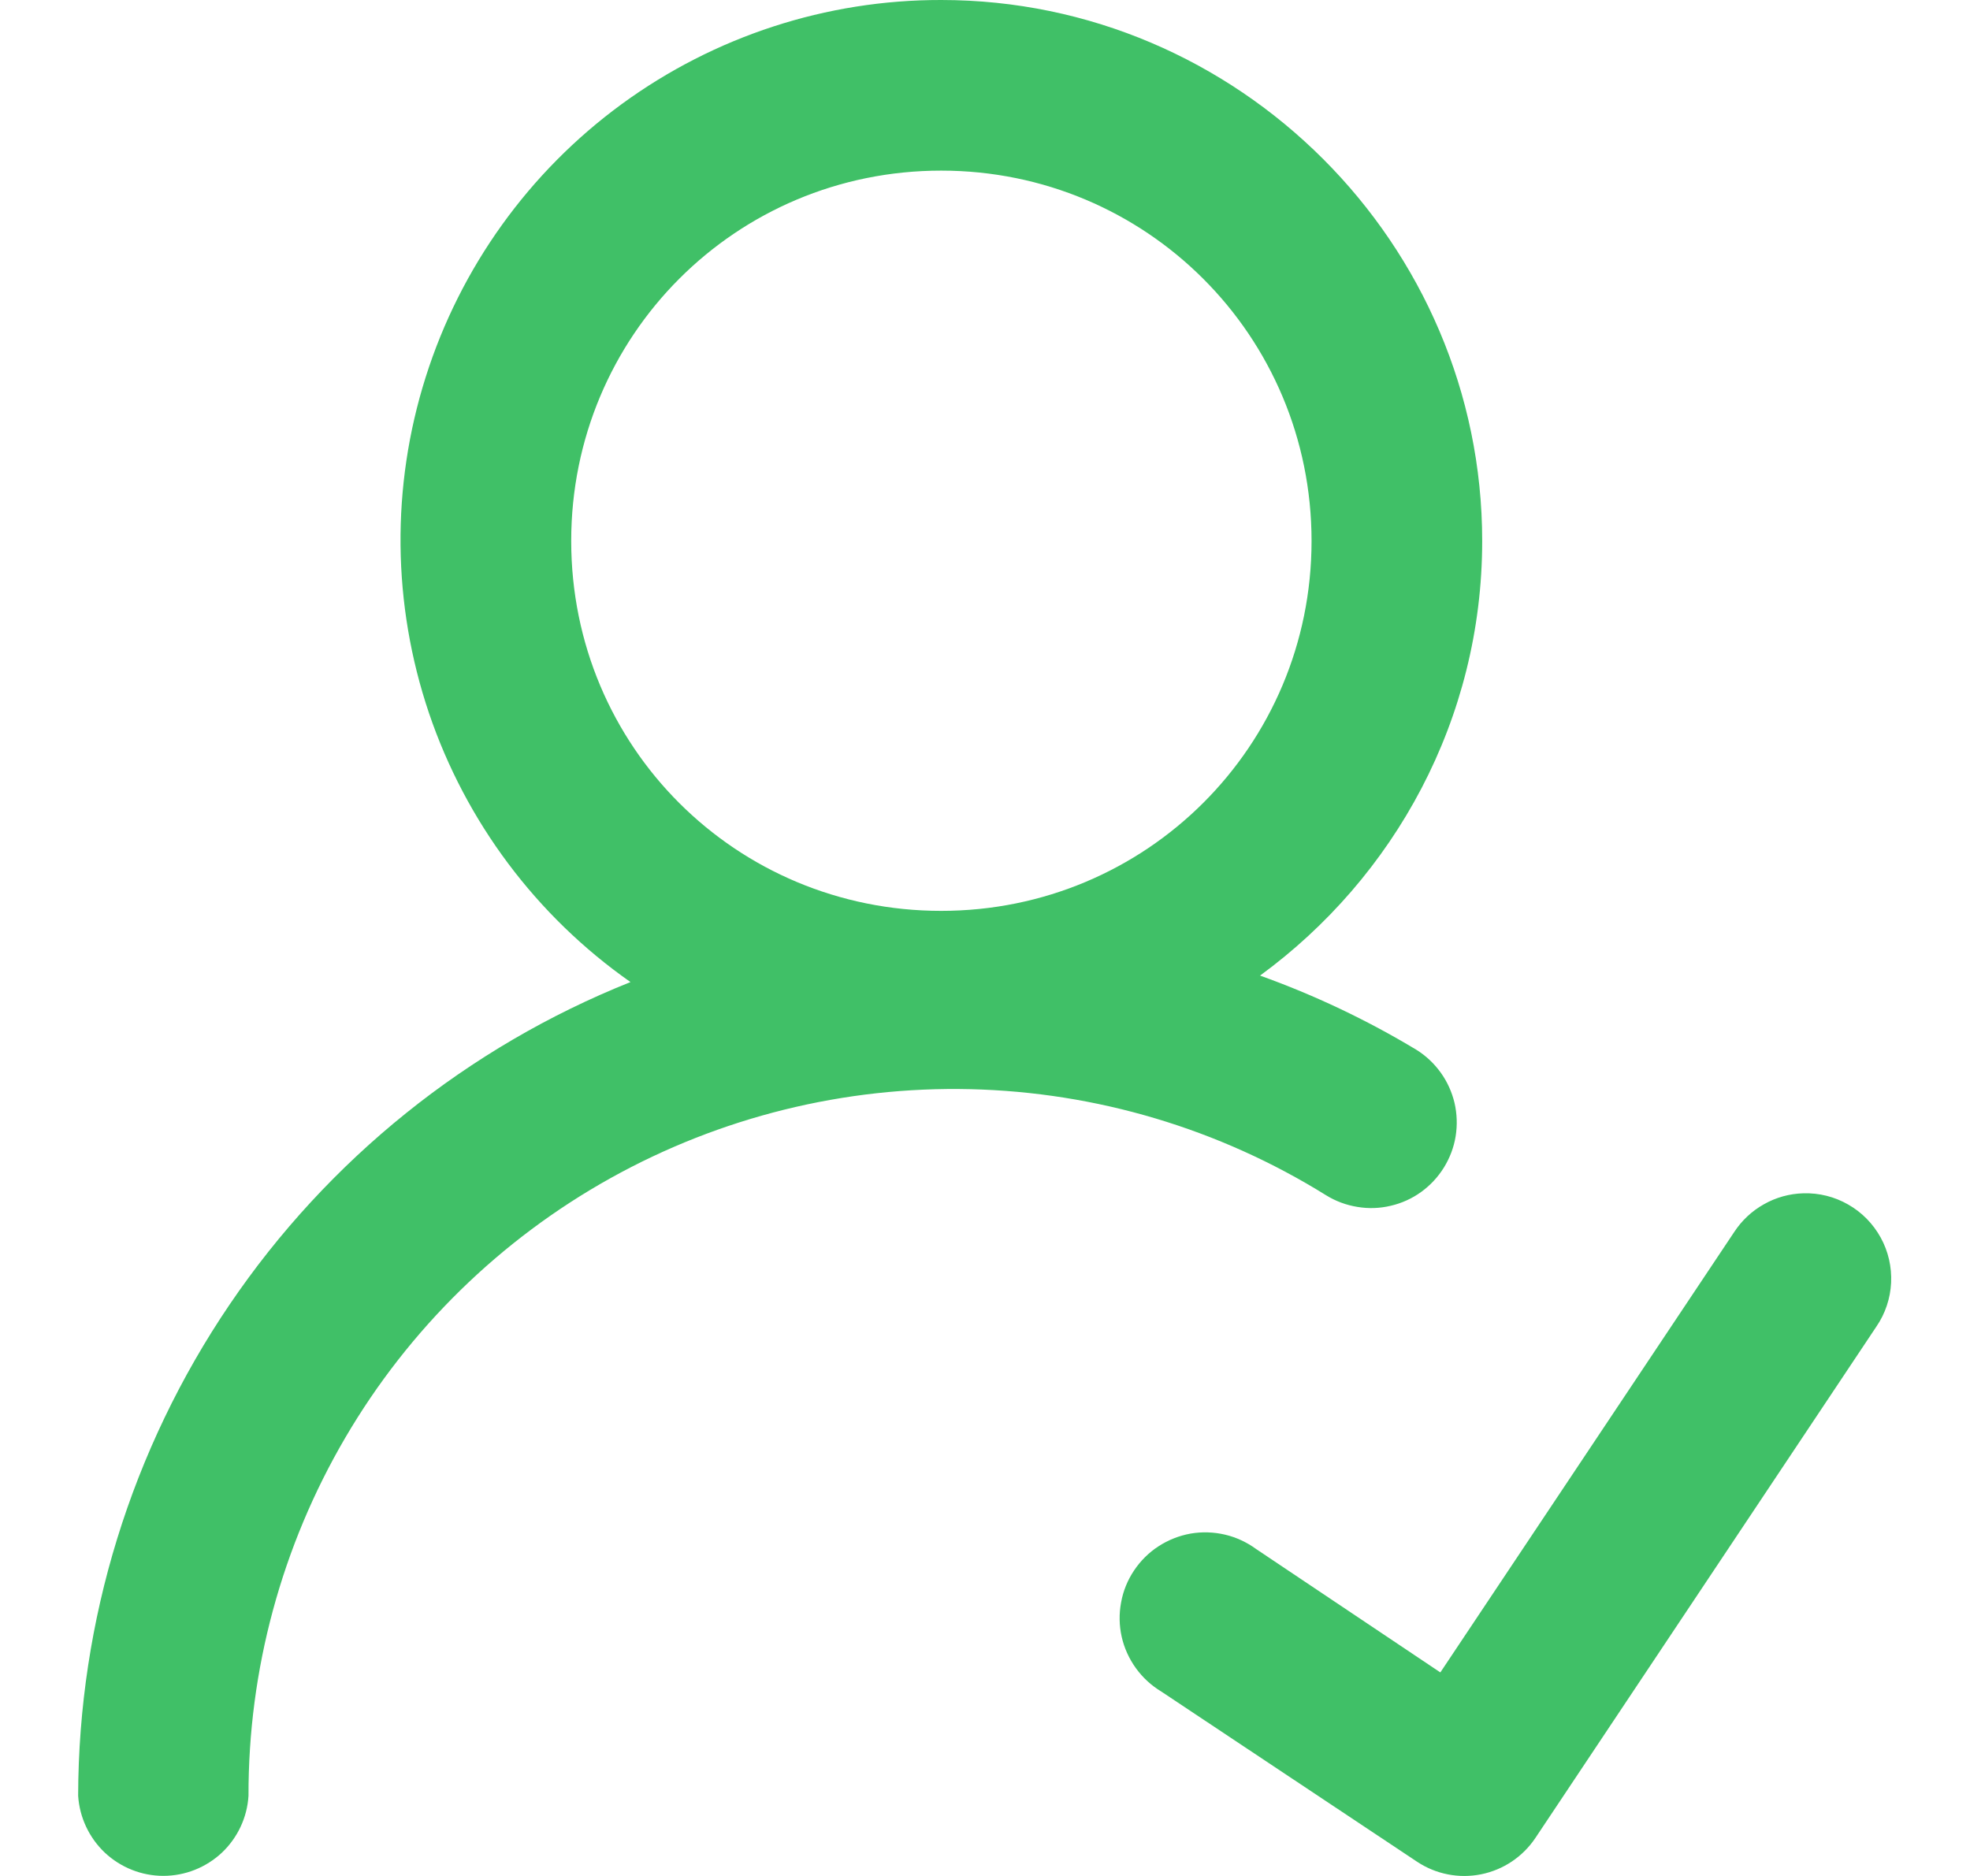
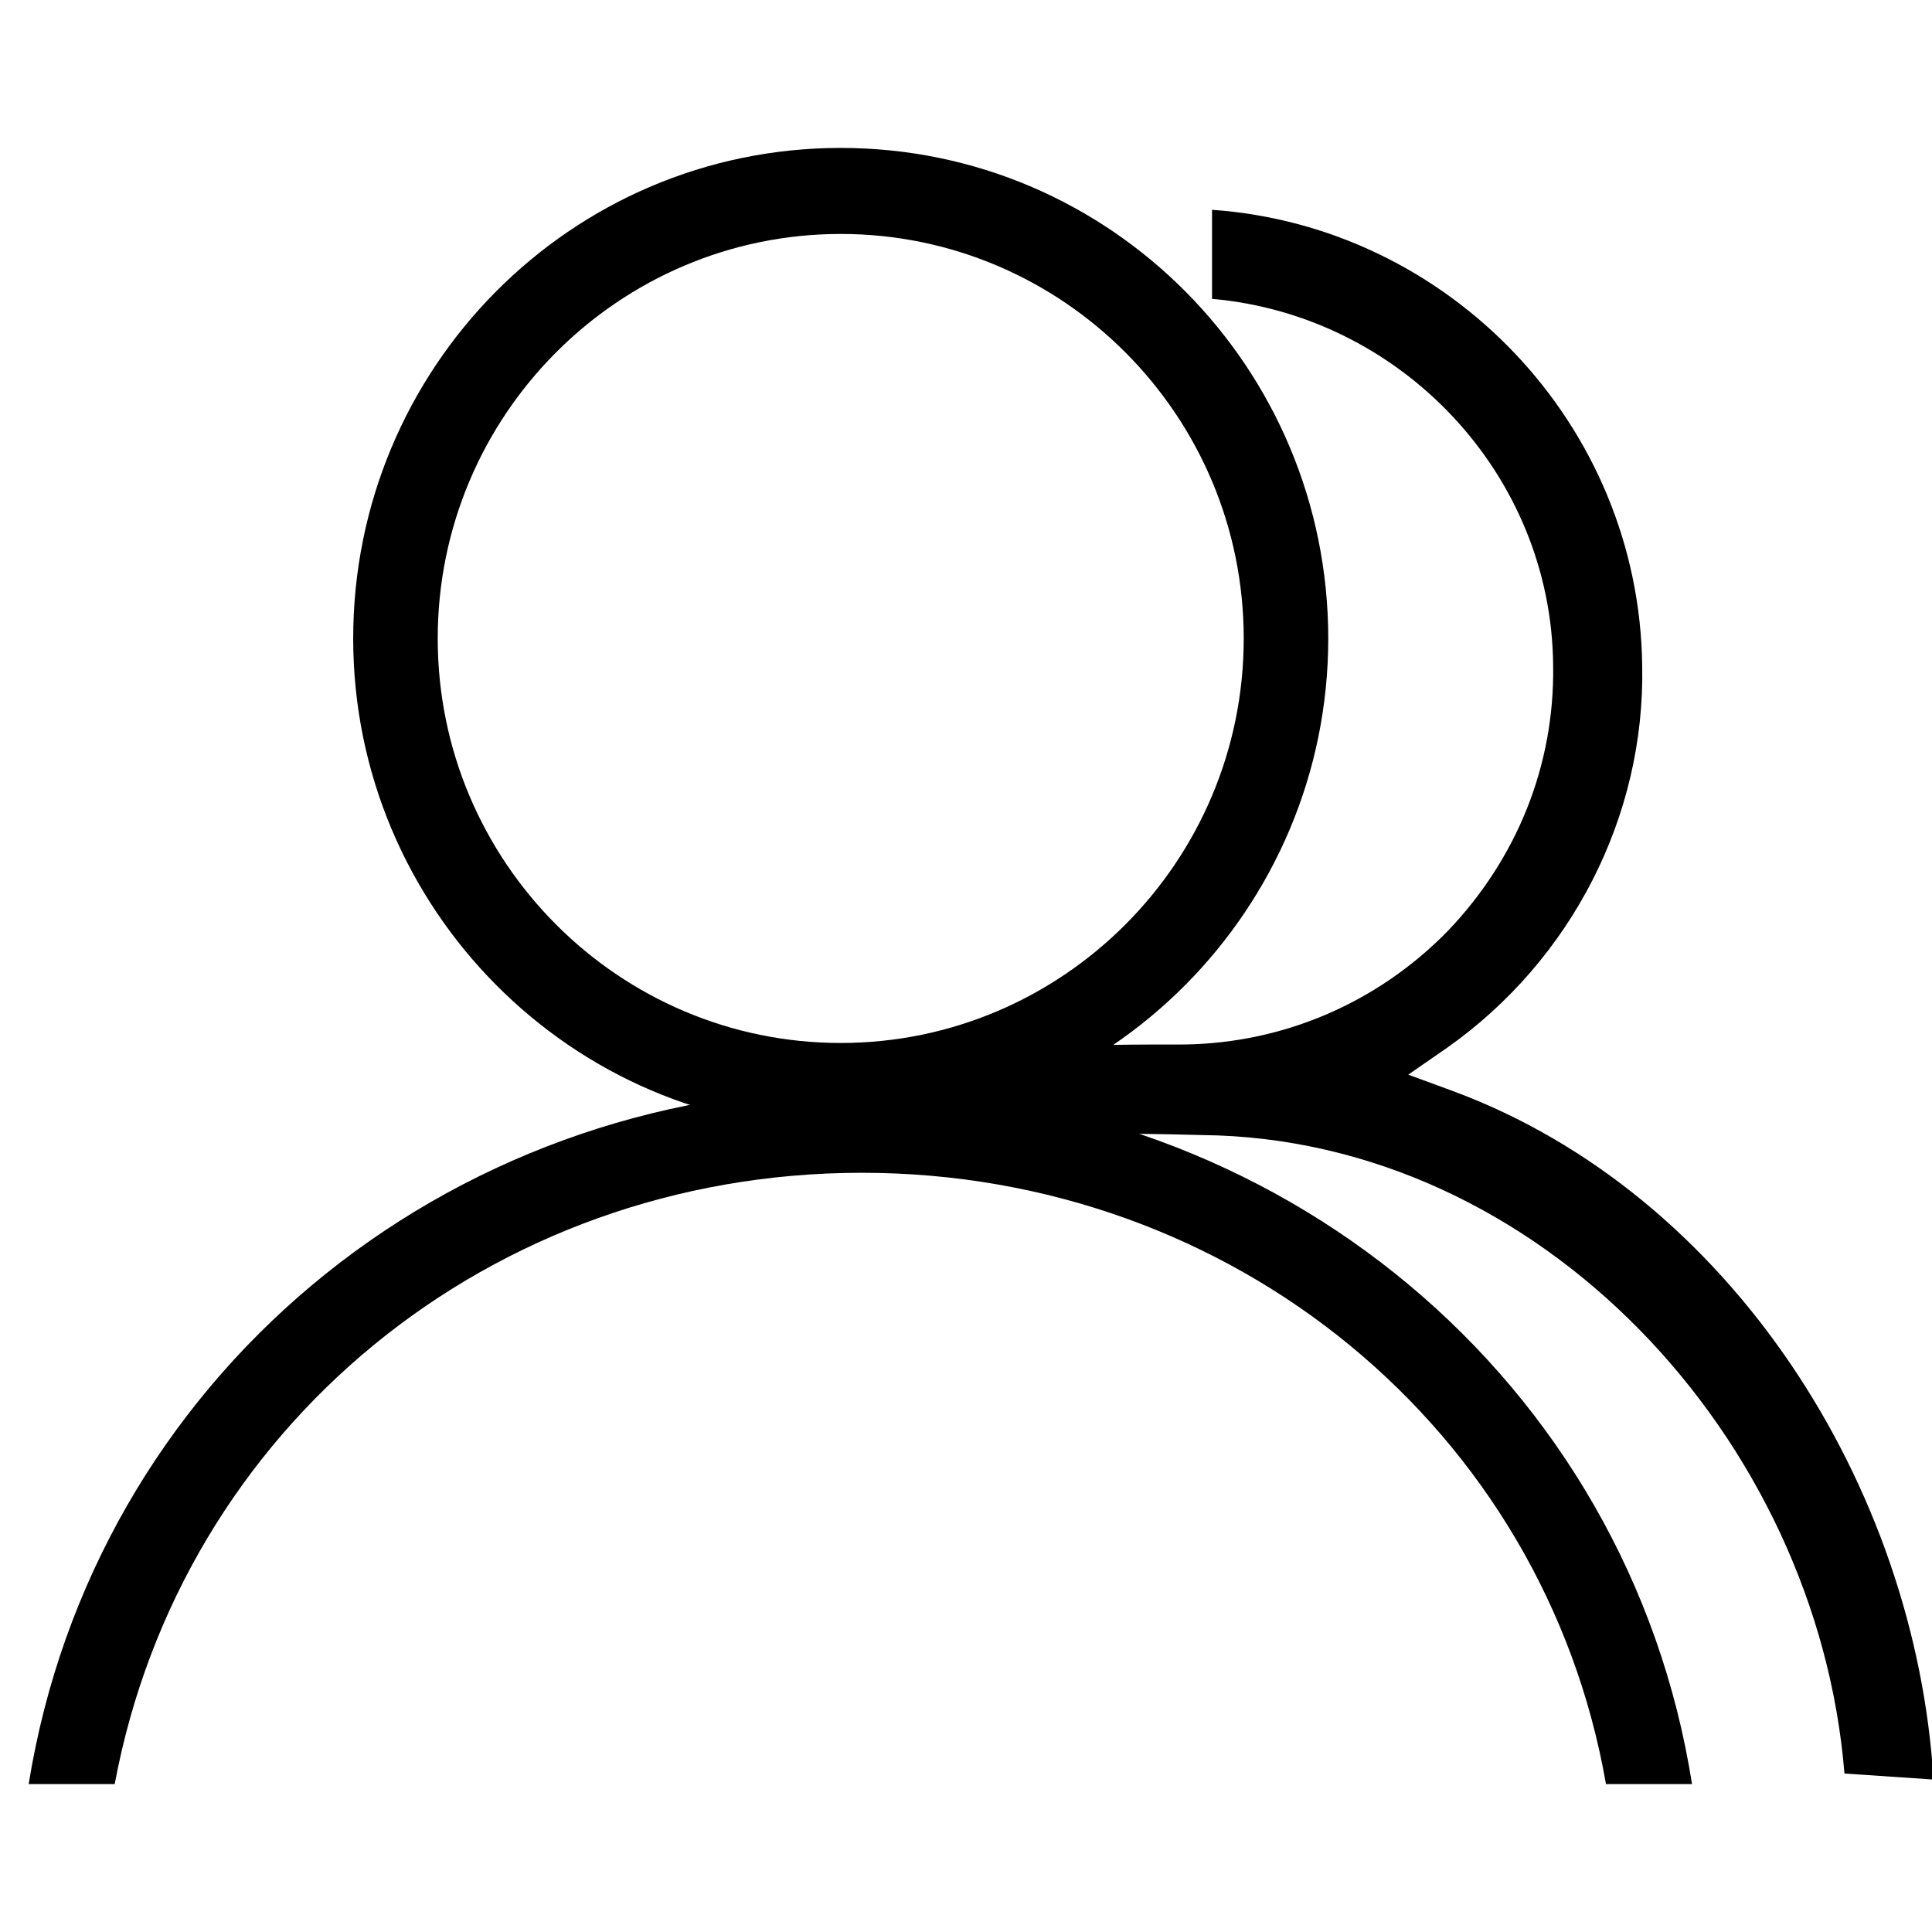
- <svg xmlns="http://www.w3.org/2000/svg" width="21" height="20" viewBox="0 0 21 20" fill="none">
-   <path d="M10.033 4.47178e-06C8.809 -0.002 7.616 0.387 6.627 1.11C5.639 1.833 4.907 2.853 4.538 4.02C4.168 5.188 4.181 6.443 4.573 7.603C4.966 8.762 5.718 9.767 6.721 10.47C4.986 11.163 3.498 12.36 2.449 13.906C1.4 15.452 0.837 17.276 0.833 19.145C0.848 19.376 0.95 19.593 1.118 19.752C1.287 19.91 1.51 19.999 1.741 19.999C1.973 19.999 2.196 19.91 2.365 19.752C2.533 19.593 2.635 19.376 2.649 19.145C2.646 17.803 3.003 16.485 3.681 15.327C4.359 14.169 5.335 13.214 6.507 12.561C7.679 11.908 9.005 11.58 10.346 11.612C11.688 11.644 12.996 12.034 14.136 12.743C14.238 12.806 14.351 12.848 14.469 12.867C14.587 12.887 14.708 12.883 14.825 12.855C14.942 12.828 15.052 12.778 15.149 12.708C15.246 12.638 15.329 12.549 15.392 12.447C15.455 12.345 15.498 12.232 15.517 12.114C15.536 11.996 15.532 11.875 15.505 11.758C15.477 11.641 15.427 11.531 15.357 11.434C15.287 11.337 15.199 11.254 15.097 11.191C14.569 10.873 14.012 10.609 13.432 10.401C14.863 9.354 15.8 7.669 15.8 5.767C15.8 2.599 13.202 4.47178e-06 10.033 4.47178e-06ZM10.033 1.819C12.22 1.819 13.981 3.58 13.981 5.767C13.981 7.954 12.22 9.711 10.033 9.711C7.847 9.711 6.089 7.961 6.089 5.767C6.089 3.58 7.843 1.819 10.033 1.819ZM19.223 12.722C19.076 12.726 18.931 12.766 18.803 12.839C18.674 12.911 18.565 13.014 18.485 13.137L15.354 17.83L13.391 16.515C13.291 16.442 13.178 16.389 13.058 16.361C12.938 16.333 12.813 16.329 12.691 16.35C12.569 16.372 12.453 16.418 12.35 16.485C12.246 16.552 12.158 16.64 12.089 16.743C12.02 16.846 11.973 16.961 11.951 17.083C11.928 17.204 11.93 17.329 11.957 17.45C11.984 17.57 12.036 17.684 12.108 17.784C12.18 17.884 12.272 17.969 12.378 18.033L15.107 19.849C15.308 19.982 15.553 20.03 15.79 19.982C16.026 19.934 16.233 19.795 16.367 19.595L20.002 14.143C20.097 14.005 20.151 13.842 20.159 13.675C20.167 13.508 20.129 13.341 20.048 13.194C19.967 13.047 19.848 12.925 19.702 12.842C19.556 12.758 19.391 12.717 19.223 12.722Z" fill="#40C067" />
+ <svg xmlns="http://www.w3.org/2000/svg" width="800px" height="800px" viewBox="0 0 1024 1024" fill="#000000" class="icon" version="1.1">
+   <path d="M962.4 1012.8s0 0.8 0 0h25.6-25.6zM704 338.4C704 195.2 588.8 78.4 445.6 78.4S187.2 195.2 187.2 338.4s116 260 258.4 260S704 481.6 704 338.4z m-472 0c0-118.4 96-214.4 213.6-214.4s213.6 96 213.6 214.4-96 214.4-213.6 214.4S232 456.8 232 338.4z" fill="" />
+   <path d="M456.8 621.6c196.8 0 361.6 136 394.4 324h45.6C863.2 732 677.6 576.8 456 576.8c-221.6 0-406.4 155.2-440.8 368.8h45.6C96 756.8 260 621.6 456.8 621.6z" fill="" />
+   <path d="M770.4 578.4l-24-8.8 20.8-14.4c65.6-46.4 104.8-122.4 103.2-202.4-1.6-128-102.4-232.8-228-241.6v47.2c100 8.8 180 92.8 180.8 194.4 0.8 52.8-19.2 102.4-56 140.8-36.8 37.6-86.4 59.2-139.2 60-24.8 0-50.4 0-75.2 1.6-15.2 1.6-41.6 0-54.4 9.6-1.6 0.8-3.2 0-4.8 0l-9.6 12c-0.8 1.6-2.4 3.2-4 4.8 0.8 1.6-0.8 16 0 17.6 12 4 71.2 0 156.8 2.4 179.2 1.6 326.4 160.8 340.8 338.4l47.2 3.2c-9.6-156-108-310.4-254.4-364.8z" fill="" />
</svg>
